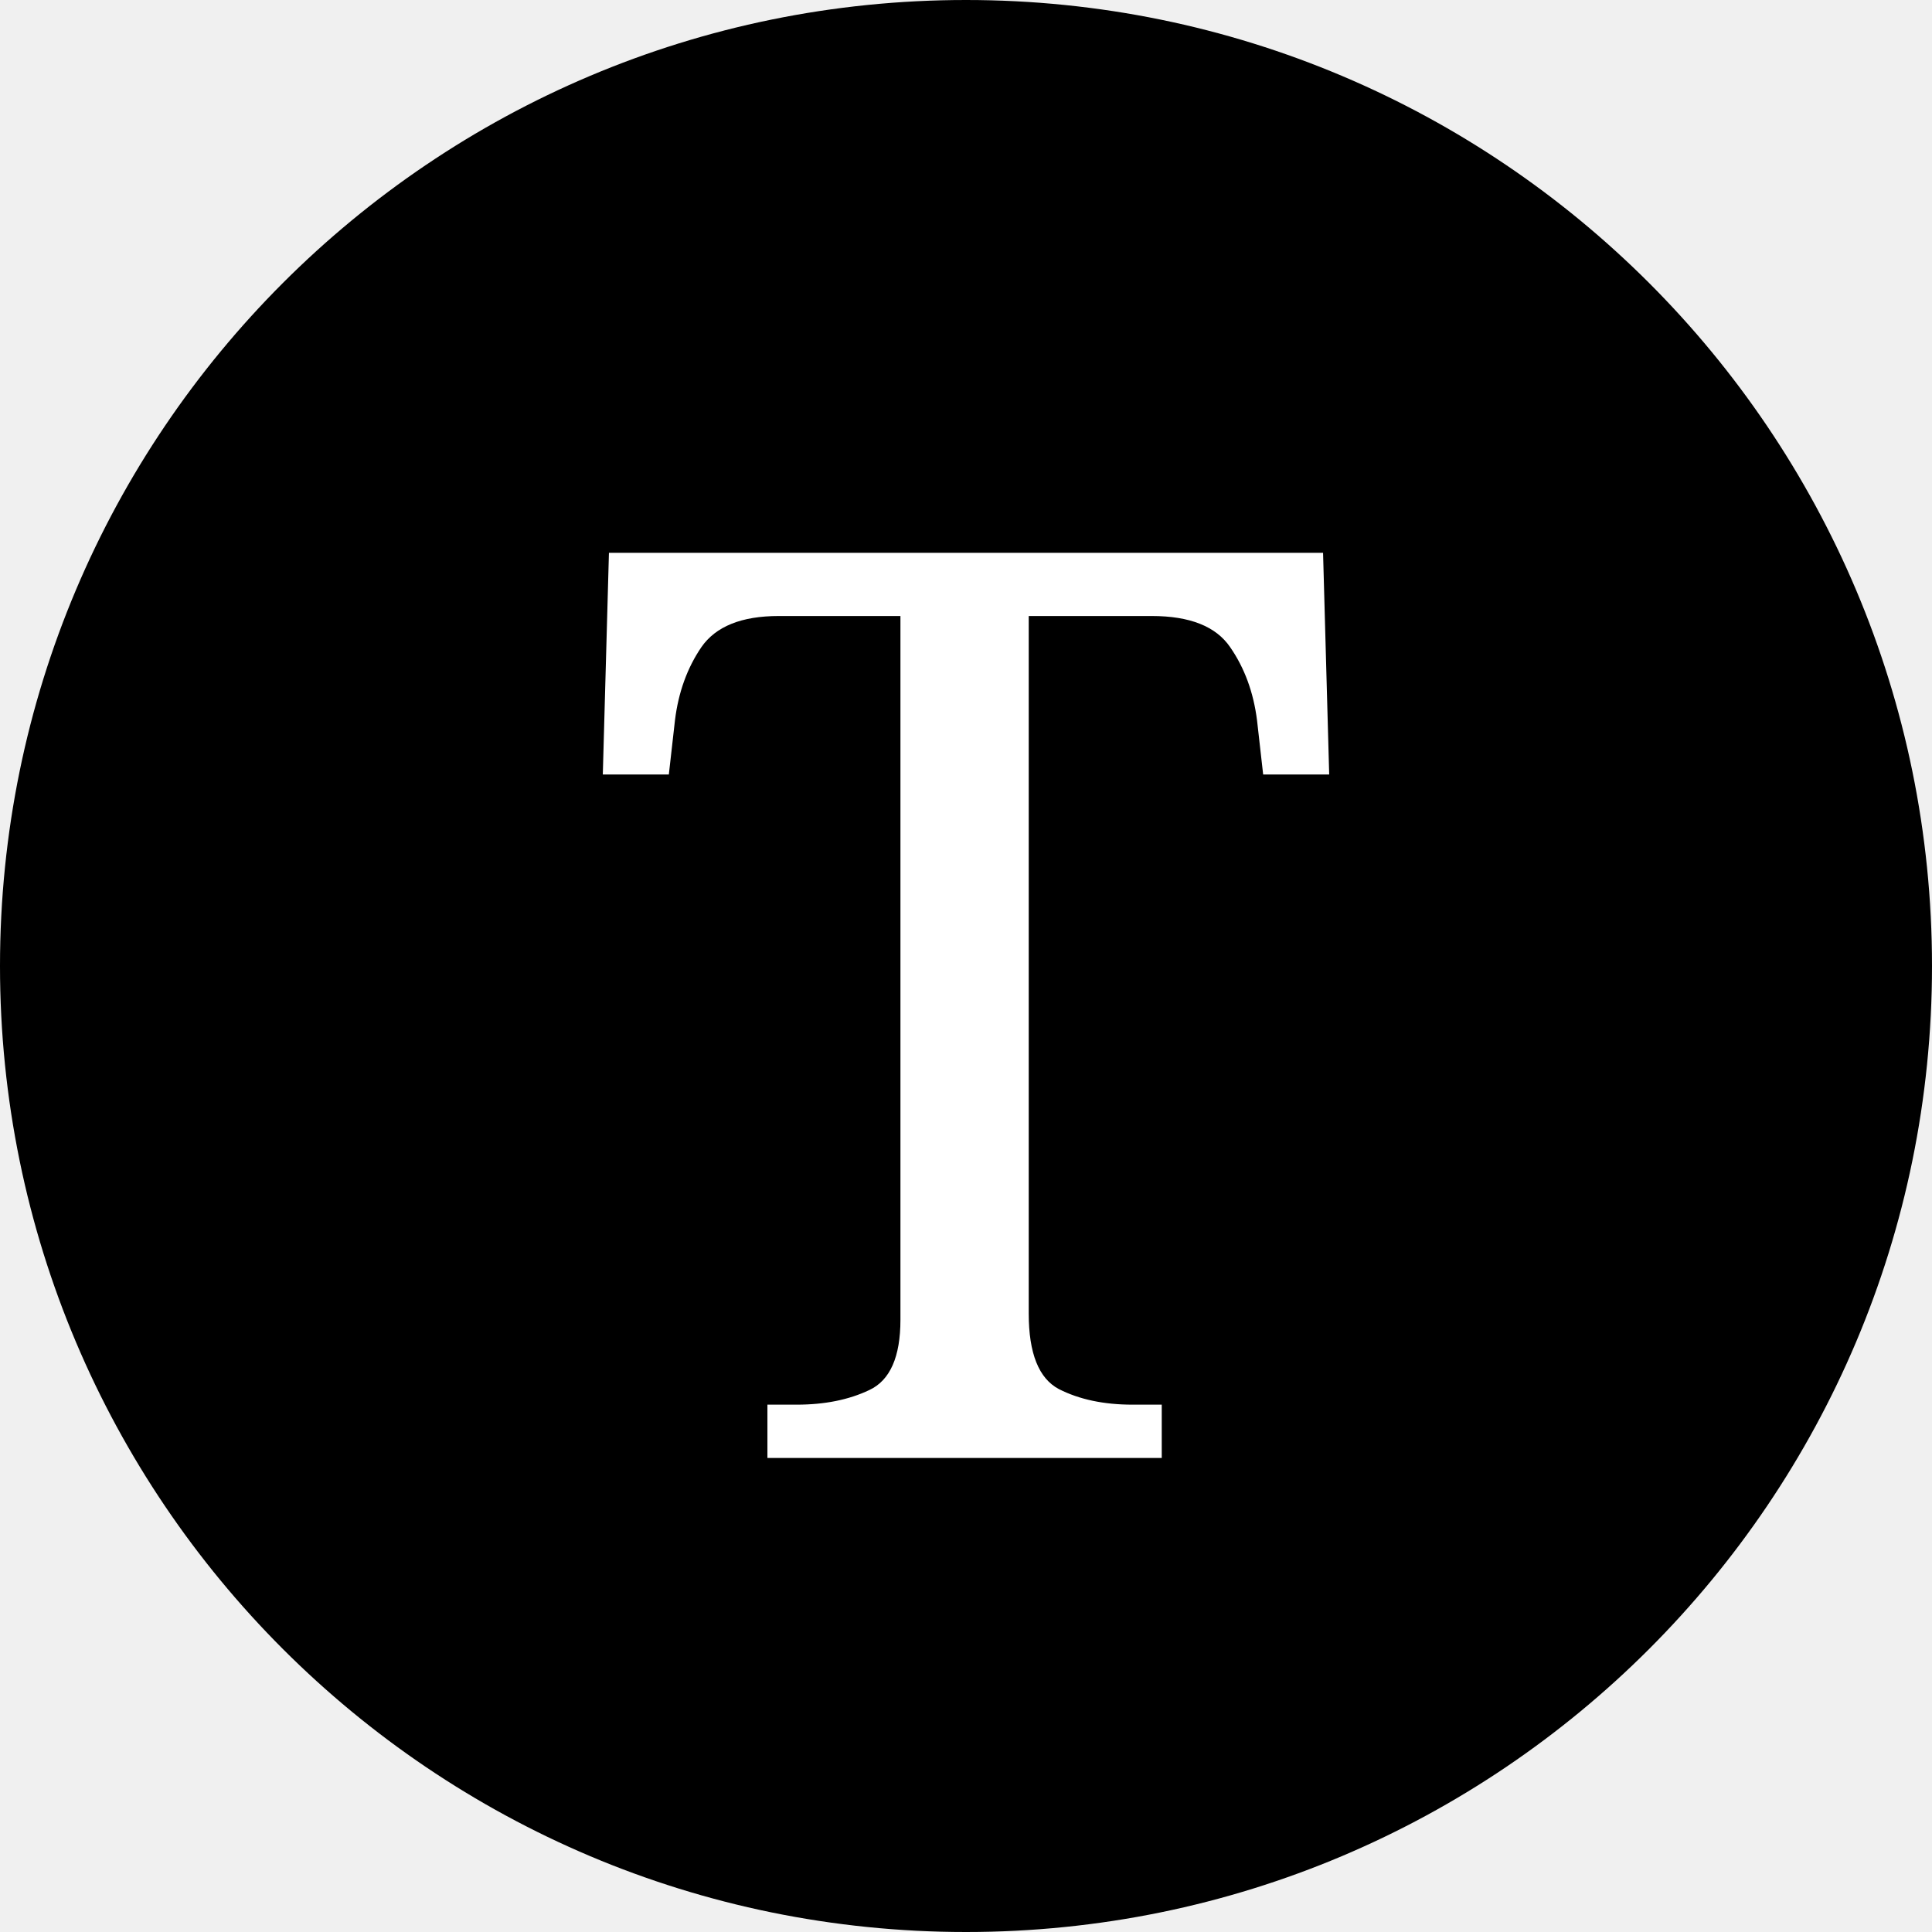
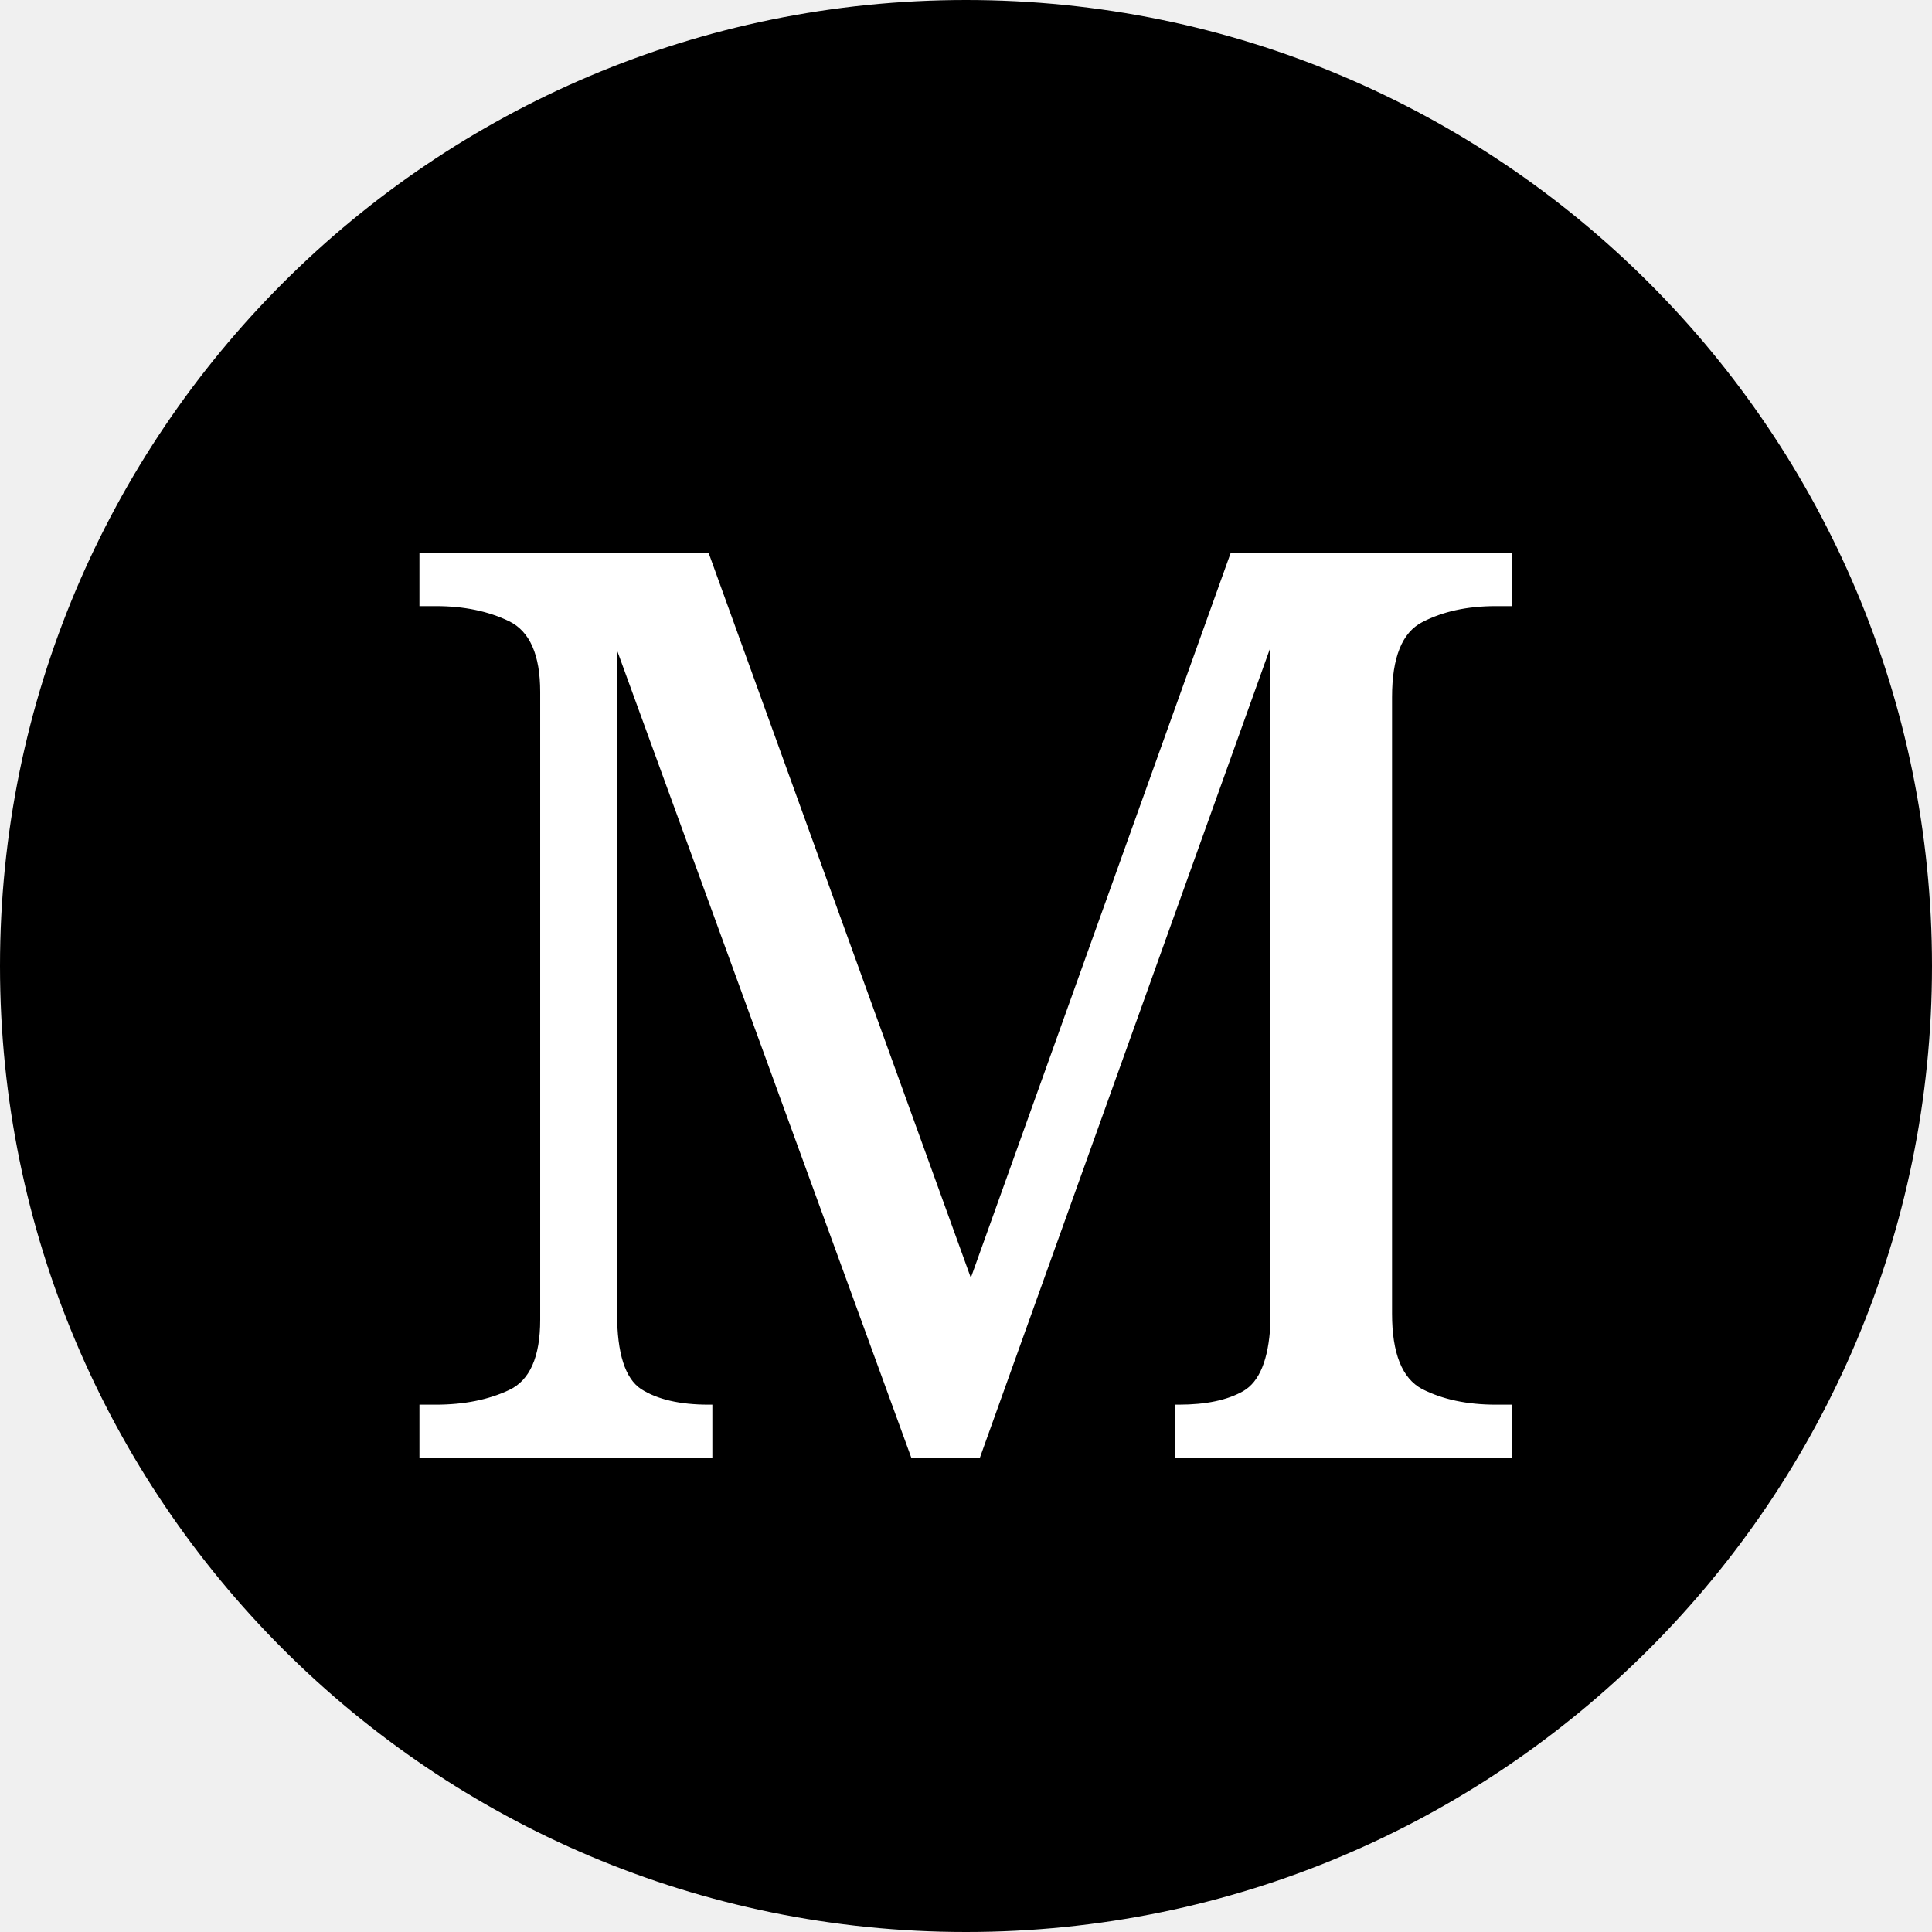
<svg xmlns="http://www.w3.org/2000/svg" viewBox="0 0 64 64" fill="currentColor">
  <circle cx="32" cy="32" r="32" fill="black" />
-   <text x="50%" y="50%" dominant-baseline="central" text-anchor="middle" font-size="42" font-family="bagoss, serif" fill="white">T</text>
+   <text x="50%" y="50%" dominant-baseline="central" text-anchor="middle" font-size="42" font-family="bagoss, serif" fill="white">M</text>
</svg>
